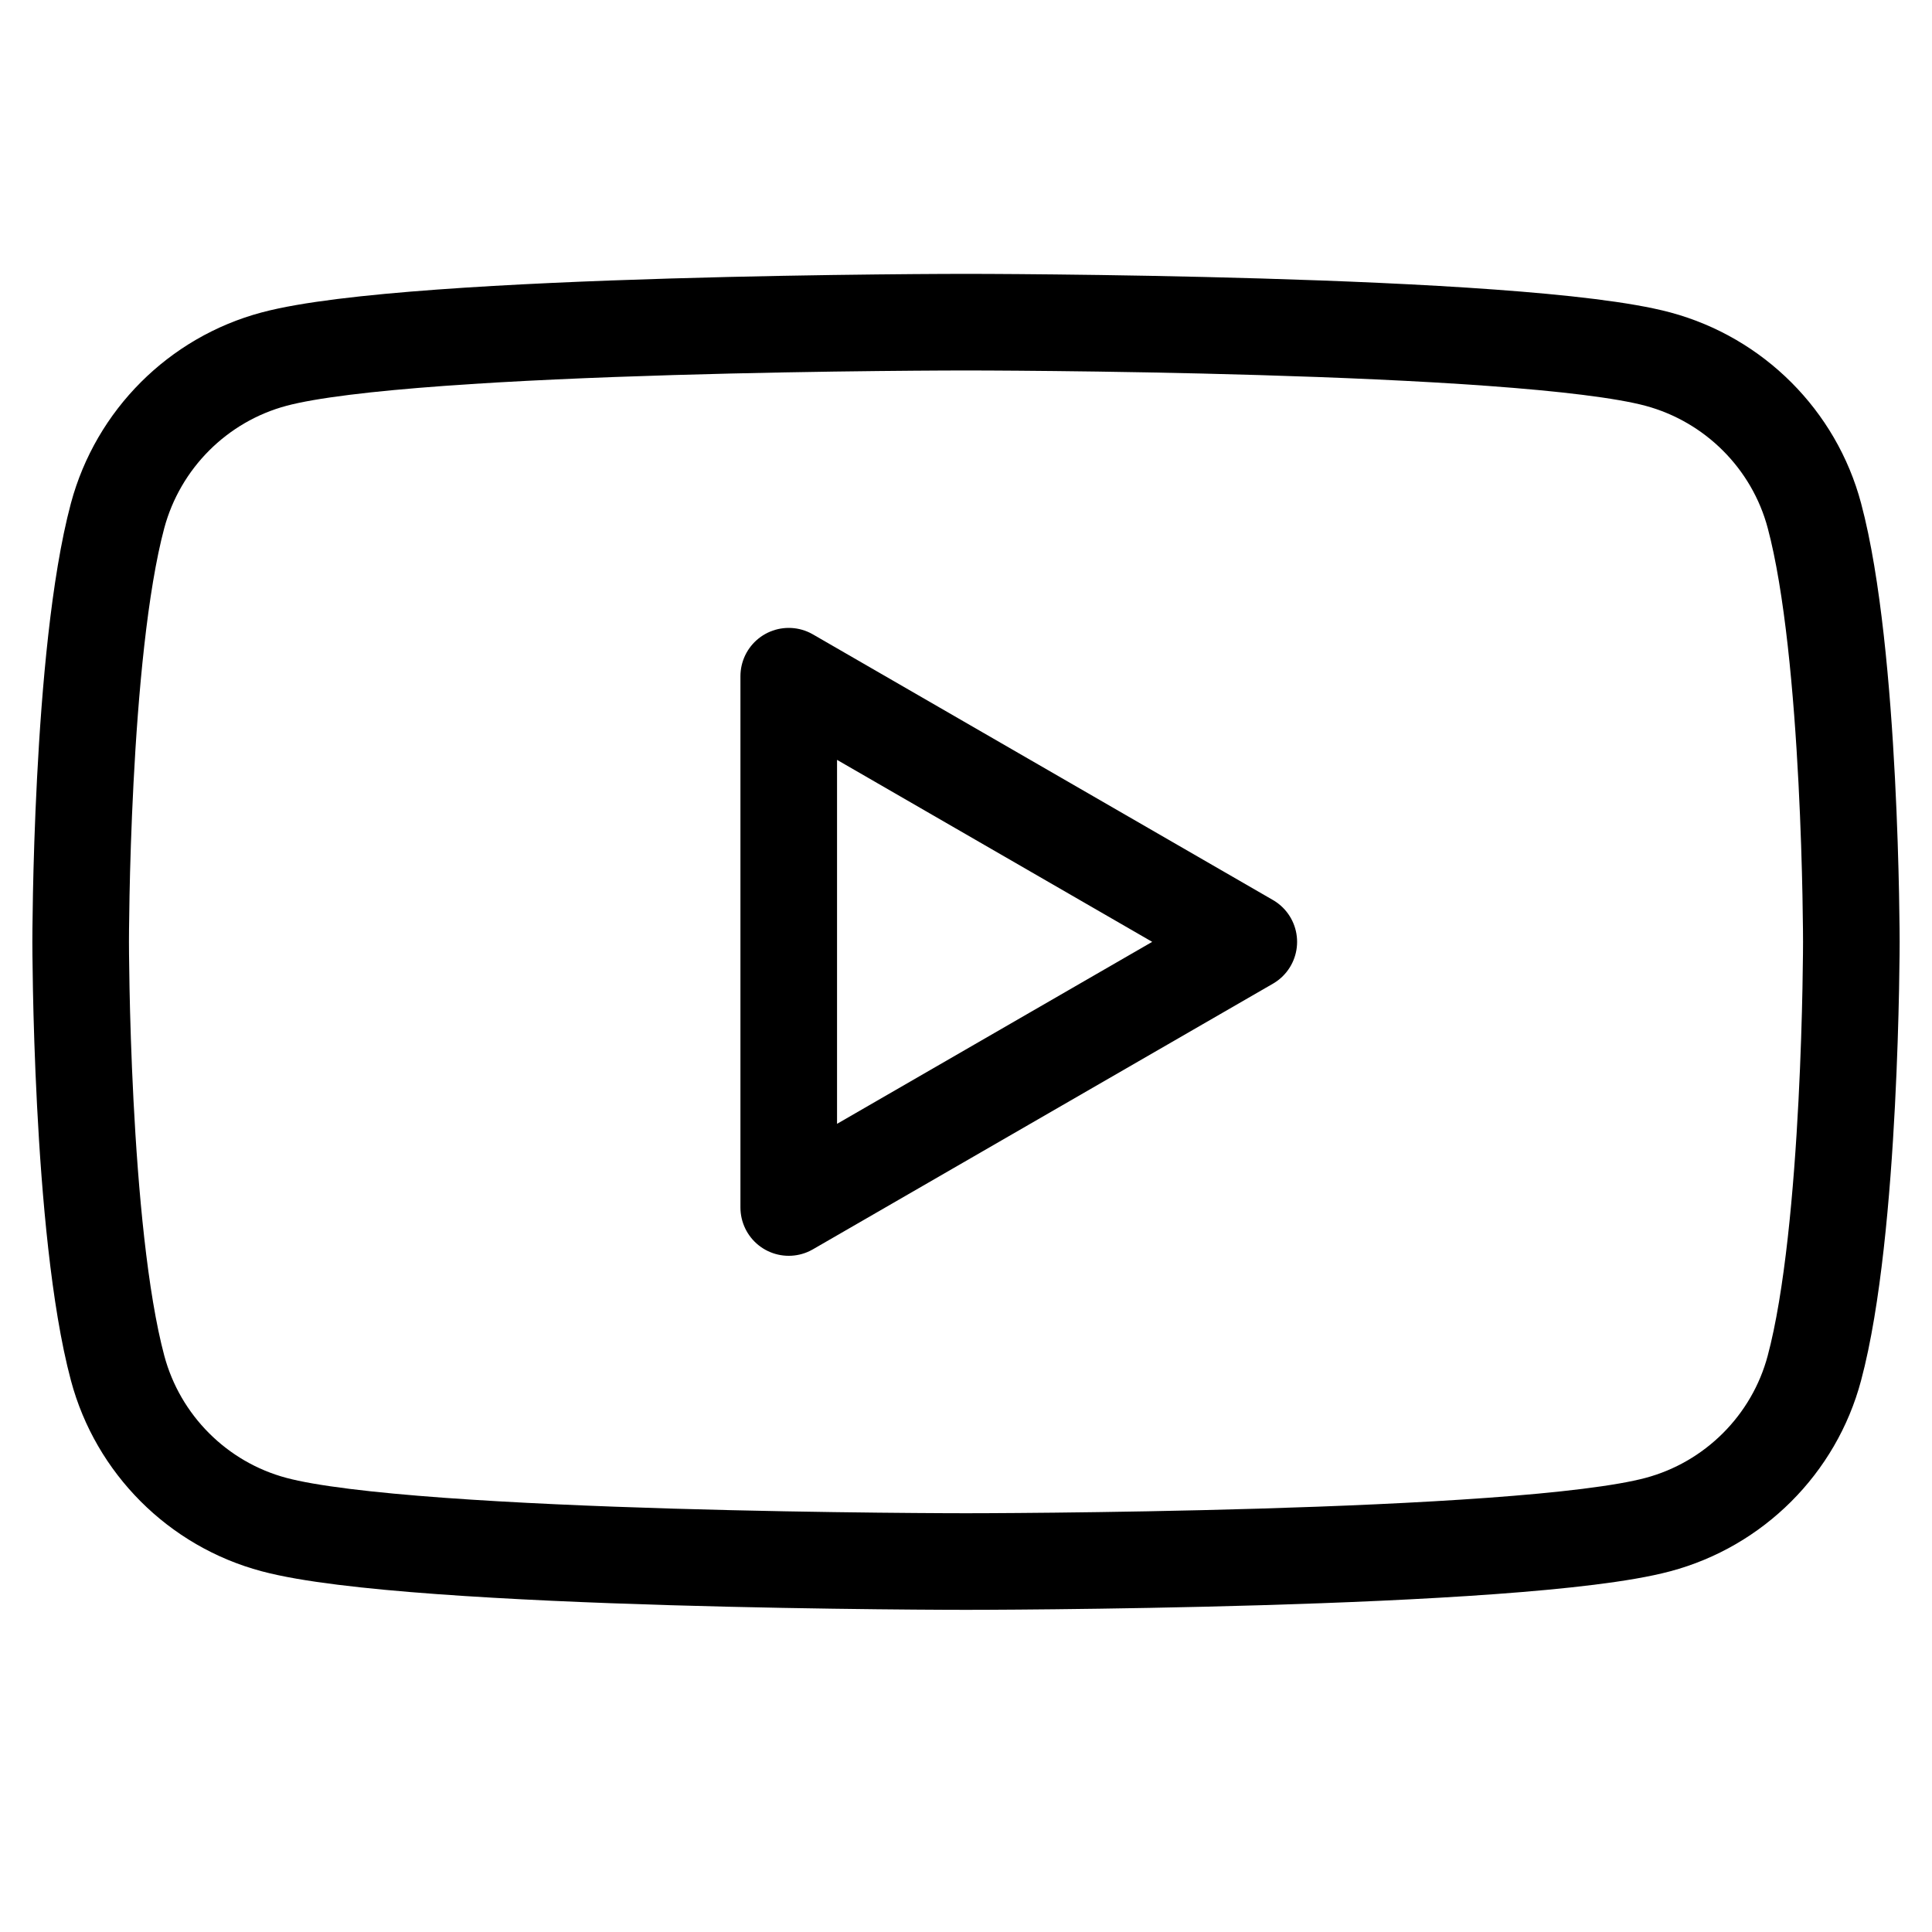
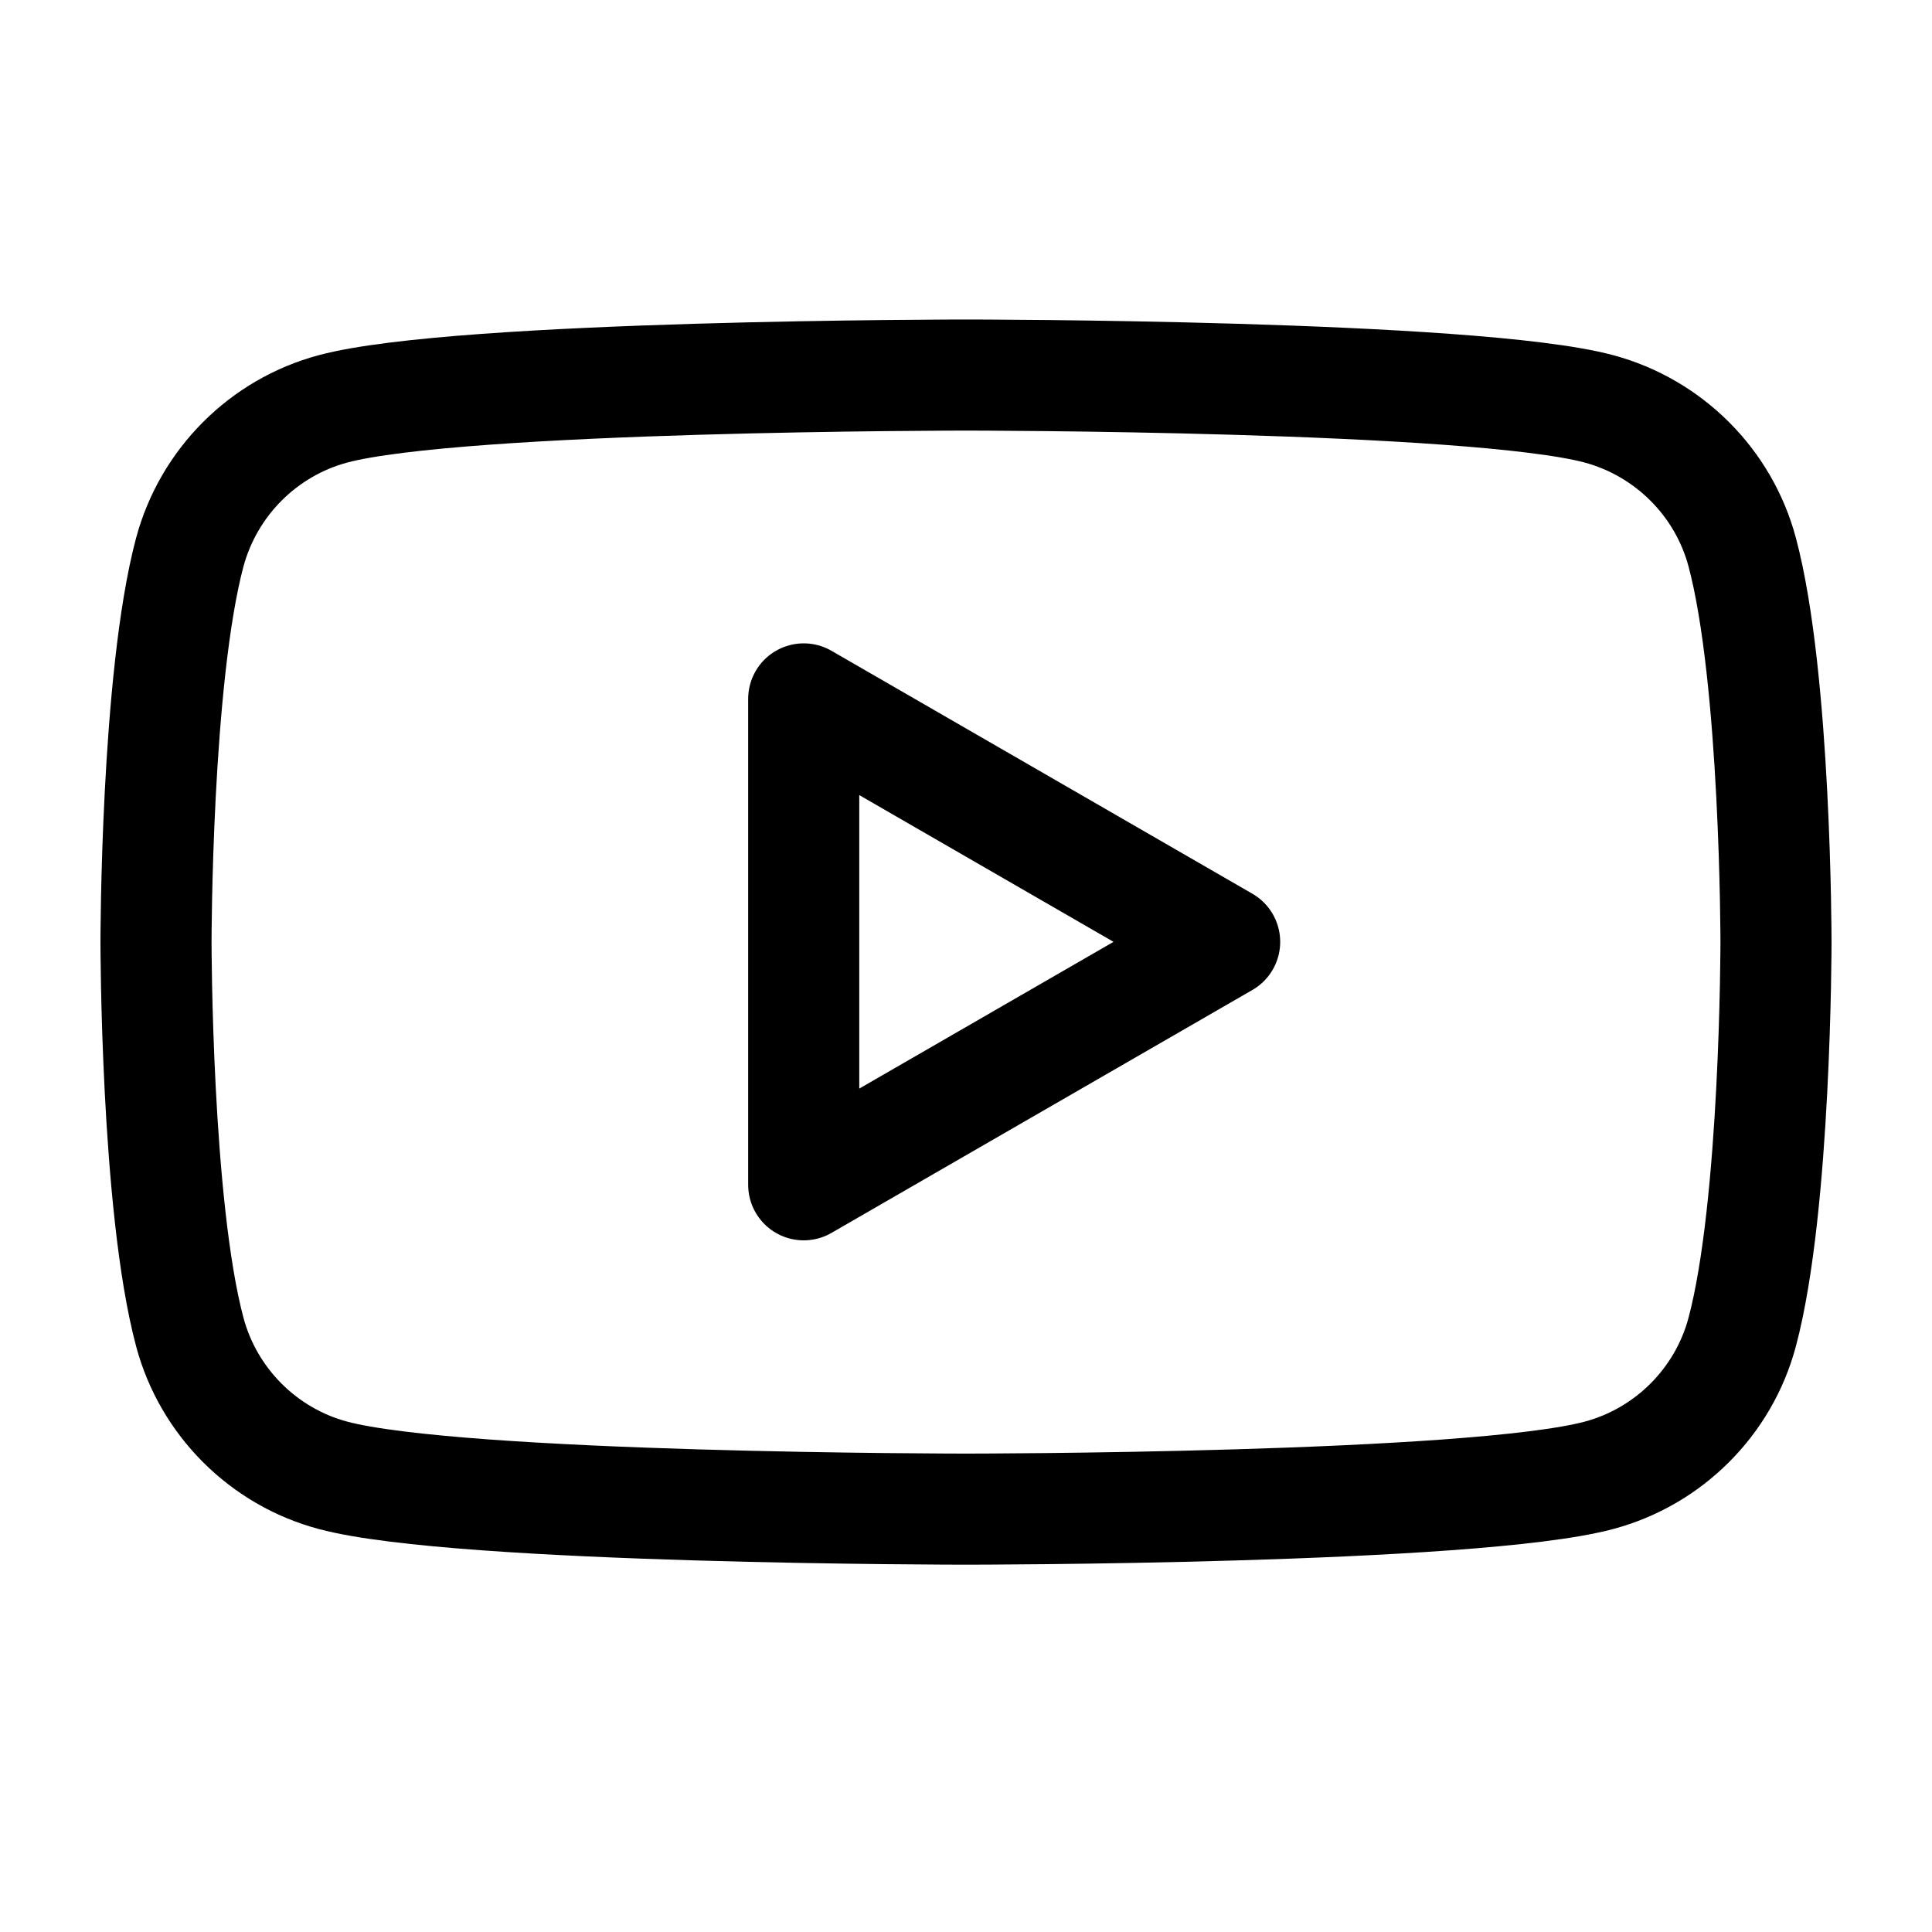
<svg xmlns="http://www.w3.org/2000/svg" id="Layer_1" version="1.1" viewBox="0 0 800 800">
  <defs>
    <style>
      .st0 {
        fill: none;
        stroke: #000;
        stroke-linejoin: round;
-         stroke-width: 40px;
+         stroke-width: 46px;
      }
    </style>
  </defs>
-   <path class="st0" d="M686.5,148.7c31.6,8.5,56.4,33.3,64.8,64.8,15.3,57.2,15.3,176.5,15.3,176.5,0,0,0,119.3-15.3,176.5-8.4,31.6-33.3,56.4-64.8,64.8-57.2,15.3-286.5,15.3-286.5,15.3,0,0-229.3,0-286.5-15.3-31.6-8.4-56.4-33.3-64.8-64.8-15.3-57.2-15.3-176.5-15.3-176.5,0,0,0-119.3,15.3-176.5,8.5-31.6,33.3-56.4,64.8-64.8,57.2-15.3,286.5-15.3,286.5-15.3,0,0,229.3,0,286.5,15.3ZM517.1,390l-190.5,110v-220l190.5,110Z" />
+   <path class="st0" d="M662.1,169.3c28.9,7.8,51.6,30.5,59.3,59.3,14,52.3,14,161.5,14,161.5,0,0,0,109.1-14,161.5-7.7,28.9-30.5,51.6-59.3,59.3-52.3,14-262.1,14-262.1,14,0,0-209.8,0-262.1-14-28.9-7.7-51.6-30.5-59.3-59.3-14-52.3-14-161.5-14-161.5,0,0,0-109.1,14-161.5,7.8-28.9,30.5-51.6,59.3-59.3,52.3-14,262.1-14,262.1-14,0,0,209.8,0,262.1,14ZM507.1,390l-174.3,100.6v-201.2l174.3,100.6Z" />
</svg>
